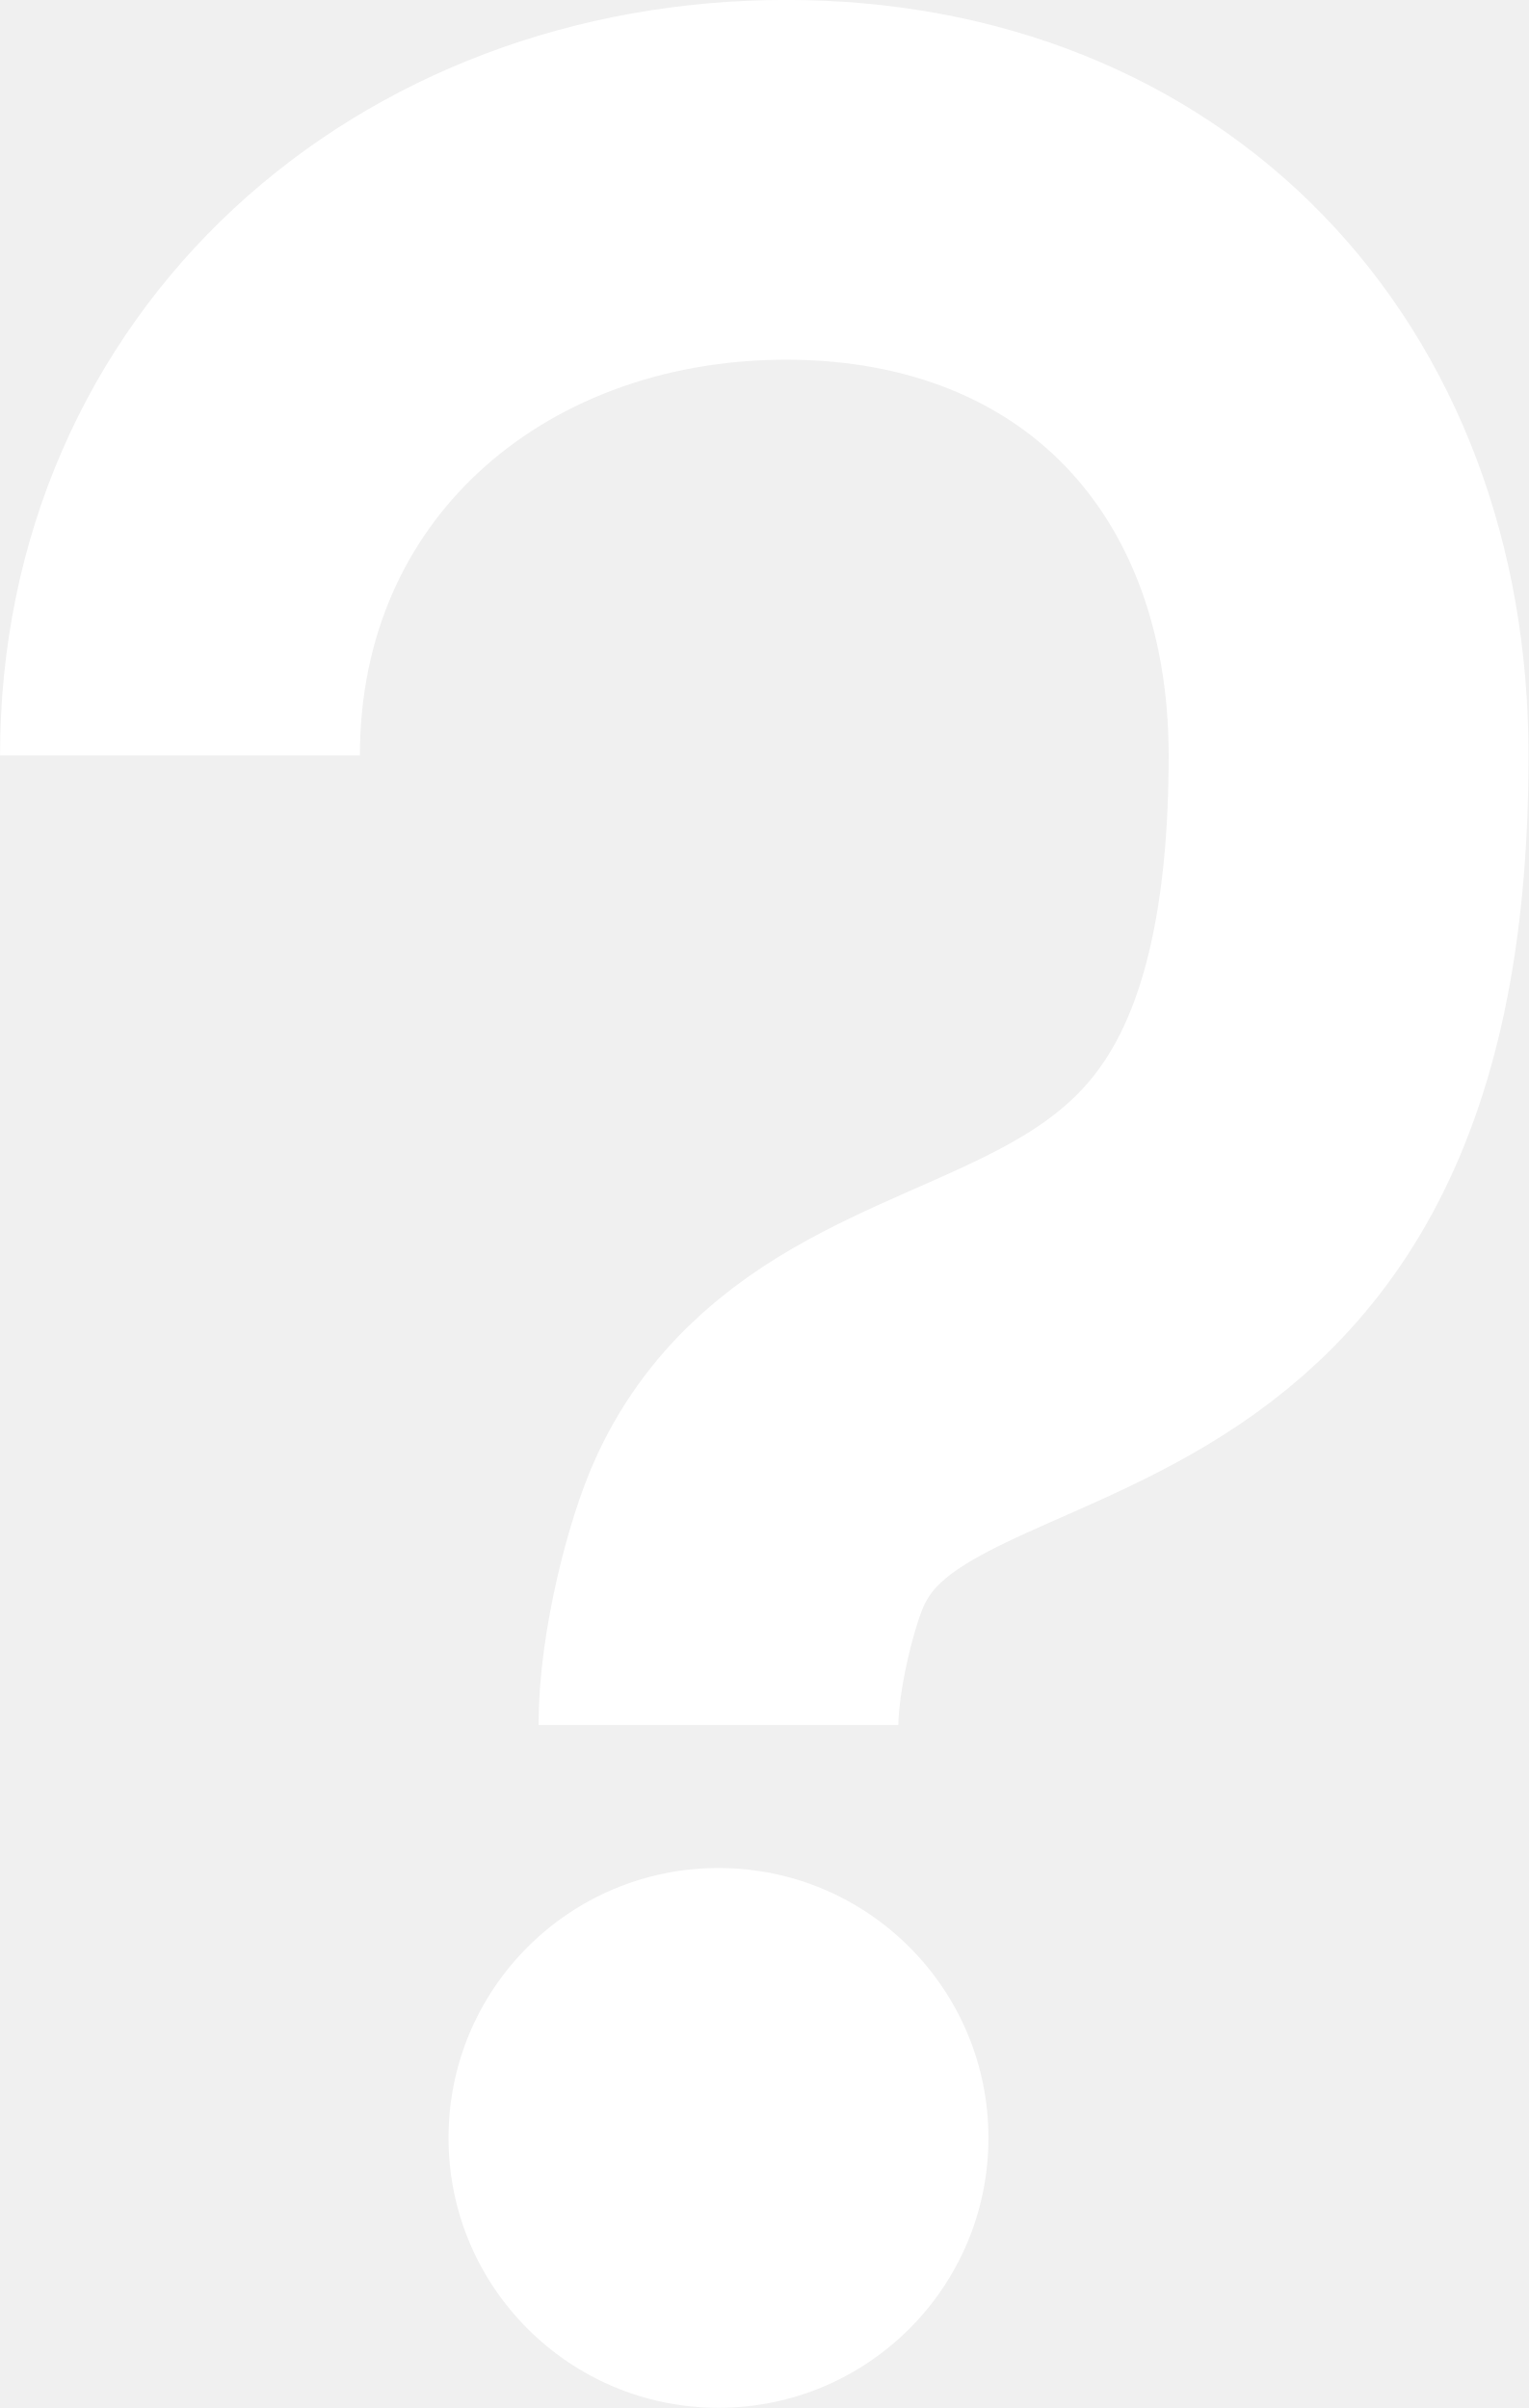
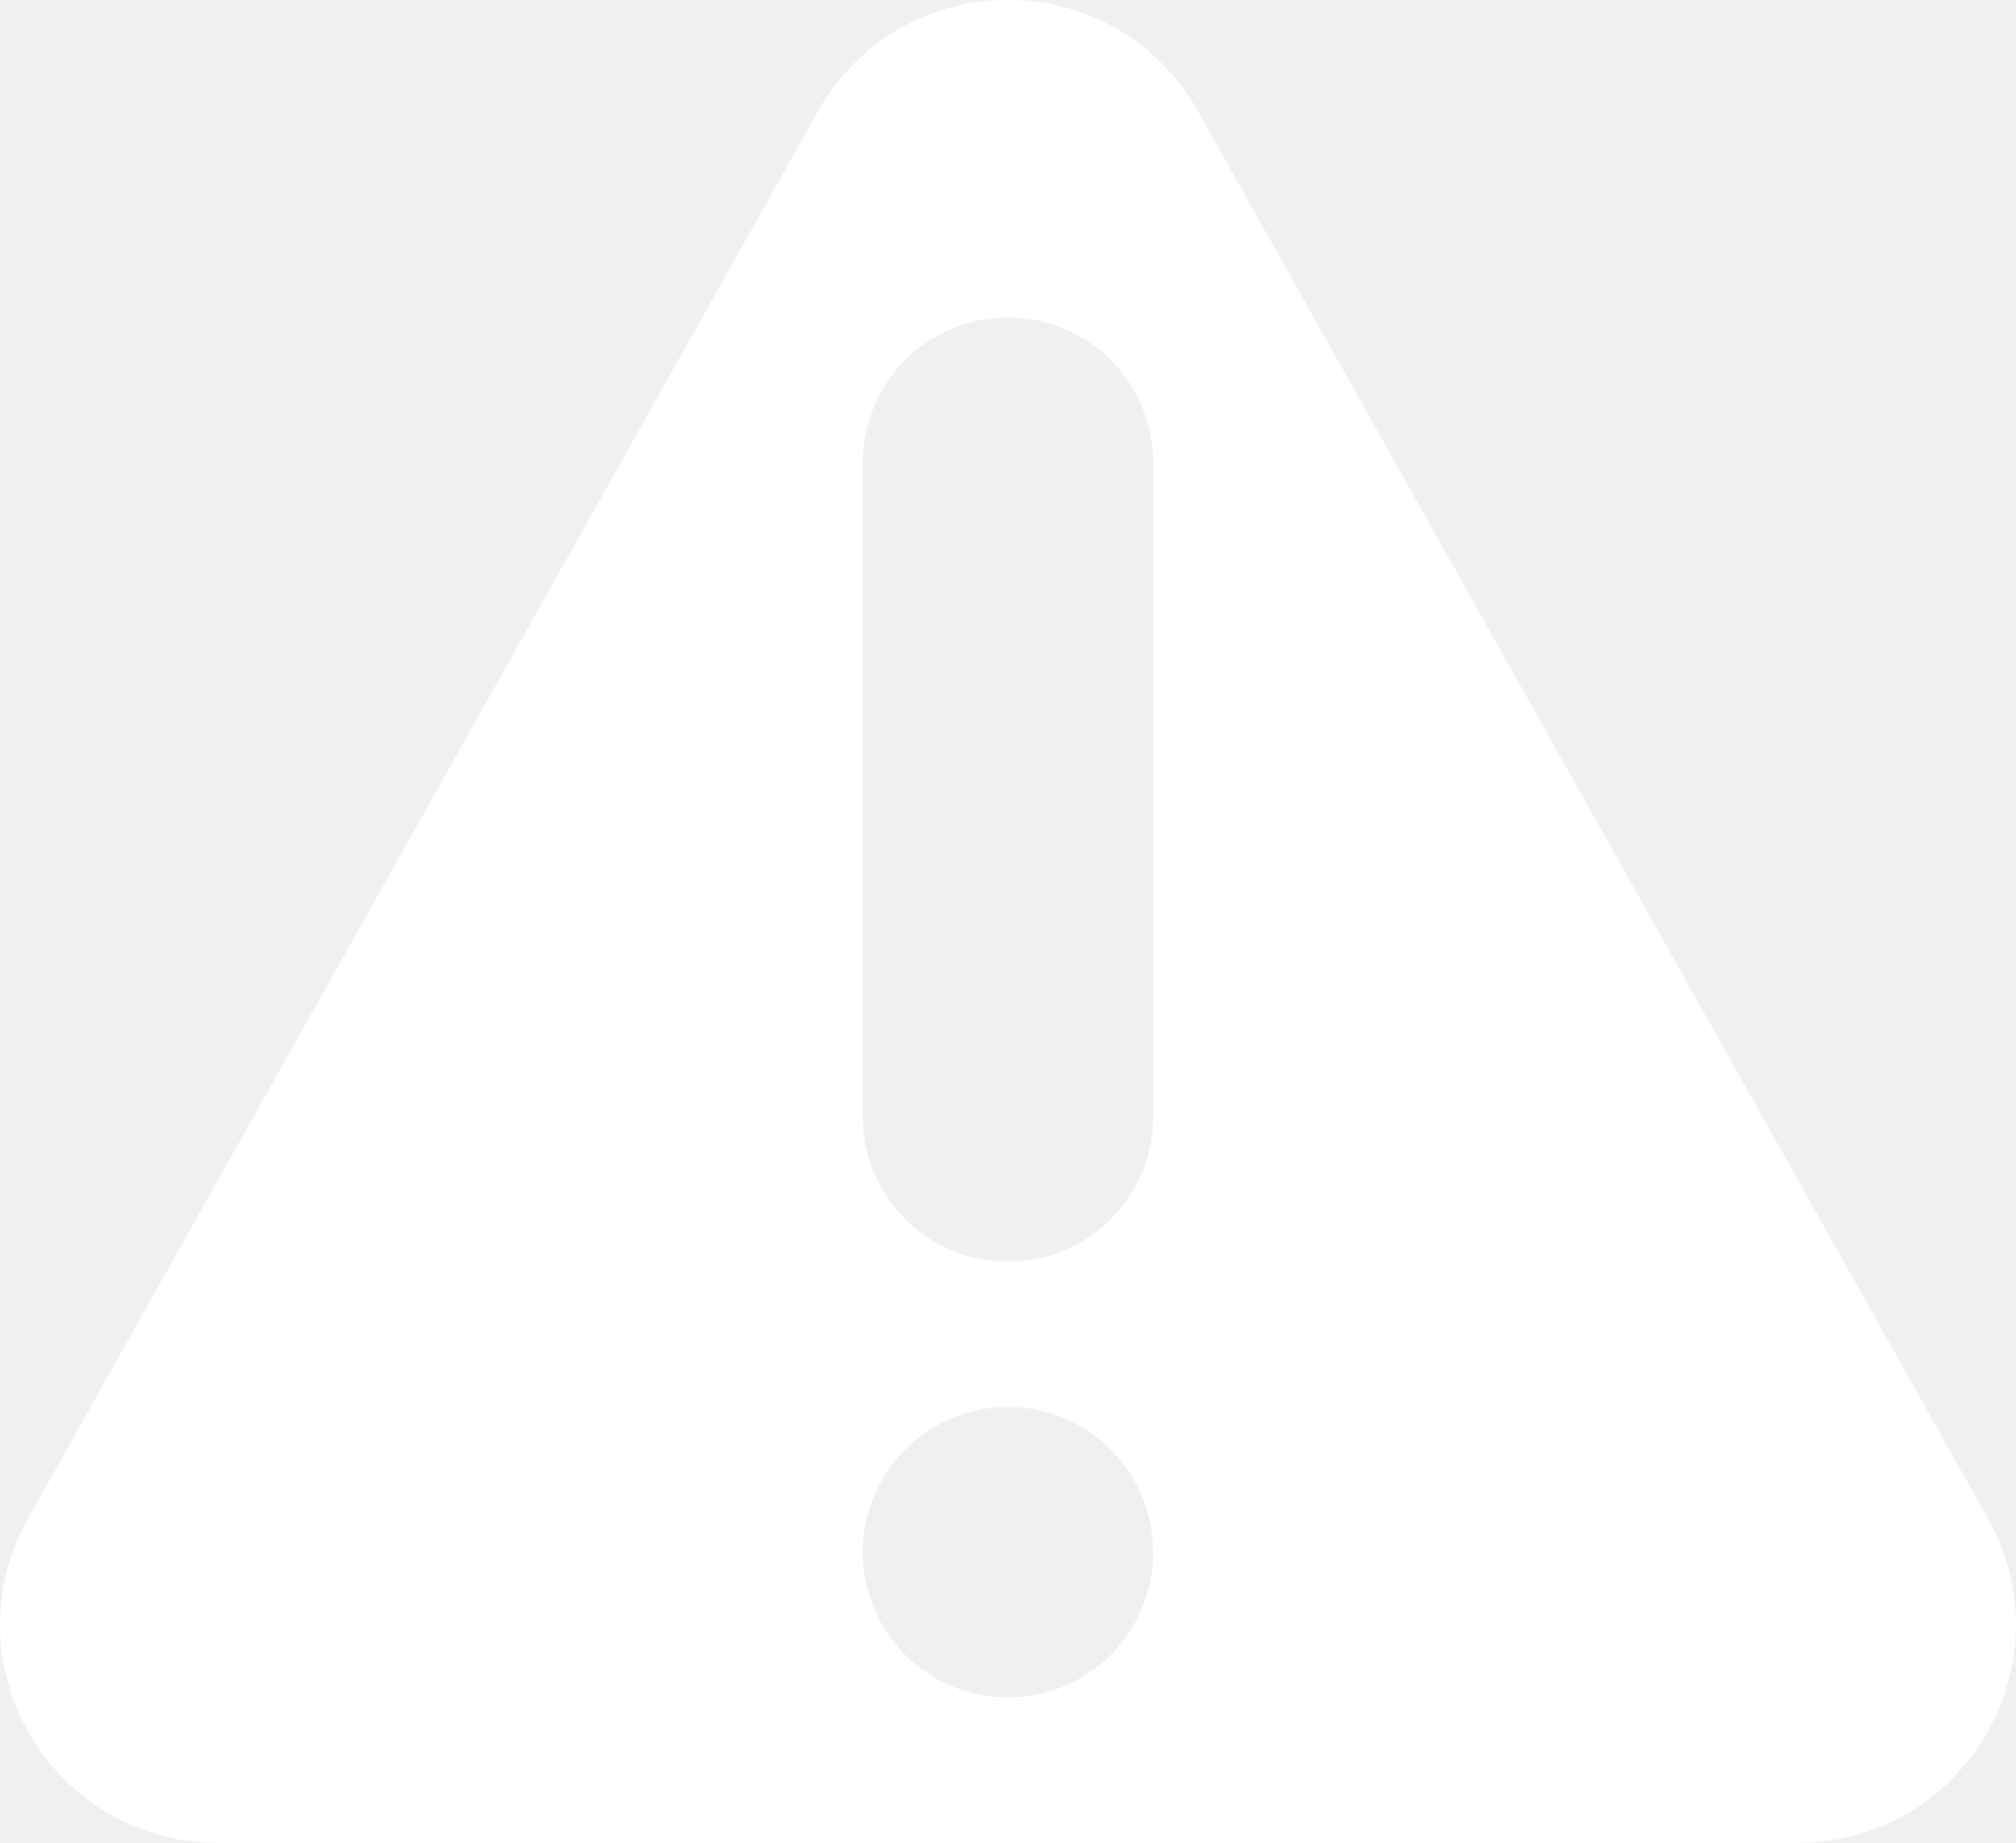
- <svg xmlns="http://www.w3.org/2000/svg" id="svg1475" version="1.1" viewBox="0 0 5.373 8.467" height="8.467mm" width="5.373mm">
-   <defs id="defs1469" />
-   <g transform="translate(-86.25635,-119.6147)" id="layer1">
-     <path id="path2050" d="m 88.782,125.68 c 0,-0.224 0.081,-0.542 0.148,-0.685 0.443,-0.948 2.067,-0.319 2.067,-2.724 0,-1.191 -0.789,-2.024 -1.977,-2.024 -1.188,0 -2.131,0.83 -2.131,2.024" style="fill:none;fill-opacity:1;stroke:#ffffff;stroke-width:1.265;stroke-linecap:butt;stroke-linejoin:miter;stroke-miterlimit:4;stroke-dasharray:none;stroke-opacity:1" />
-     <circle r="0.949" cy="127.132" cx="88.782" id="path5787" style="fill:#ffffff;fill-opacity:1;stroke:none;stroke-width:2.958;stroke-miterlimit:4;stroke-dasharray:none;stroke-dashoffset:0;stroke-opacity:1" />
-   </g>
+ <svg xmlns="http://www.w3.org/2000/svg" width="27.761" height="25.371" viewBox="0 0 27.761 25.371" fill="none" version="1.1" id="svg8">
+   <defs id="defs12" />
+   <path id="path2" style="fill:#ffffff;fill-opacity:1" d="m 13.88,0 c -1.021,1.4000018e-6 -2.042,0.51 -2.615,1.531 L 0.388,20.902 c -1.123,2 0.324,4.469 2.617,4.469 h 10.875 10.875 c 2.293,0 3.74,-2.469 2.617,-4.469 L 16.496,1.531 C 15.922,0.51 14.902,-1.0999982e-6 13.88,0 Z m 0,4.371 c 1.105,0 2,0.895 2,2 v 1 8 c 0,1.105 -0.895,2 -2,2 -1.105,0 -2,-0.895 -2,-2 v -8 -1 c 0,-1.105 0.895,-2 2,-2 z m -0.049,15 a 2,2 0 0 1 0.049,0 2,2 0 0 1 2,2 2,2 0 0 1 -2,2 2,2 0 0 1 -2,-2 2,2 0 0 1 1.951,-2 z" />
</svg>
